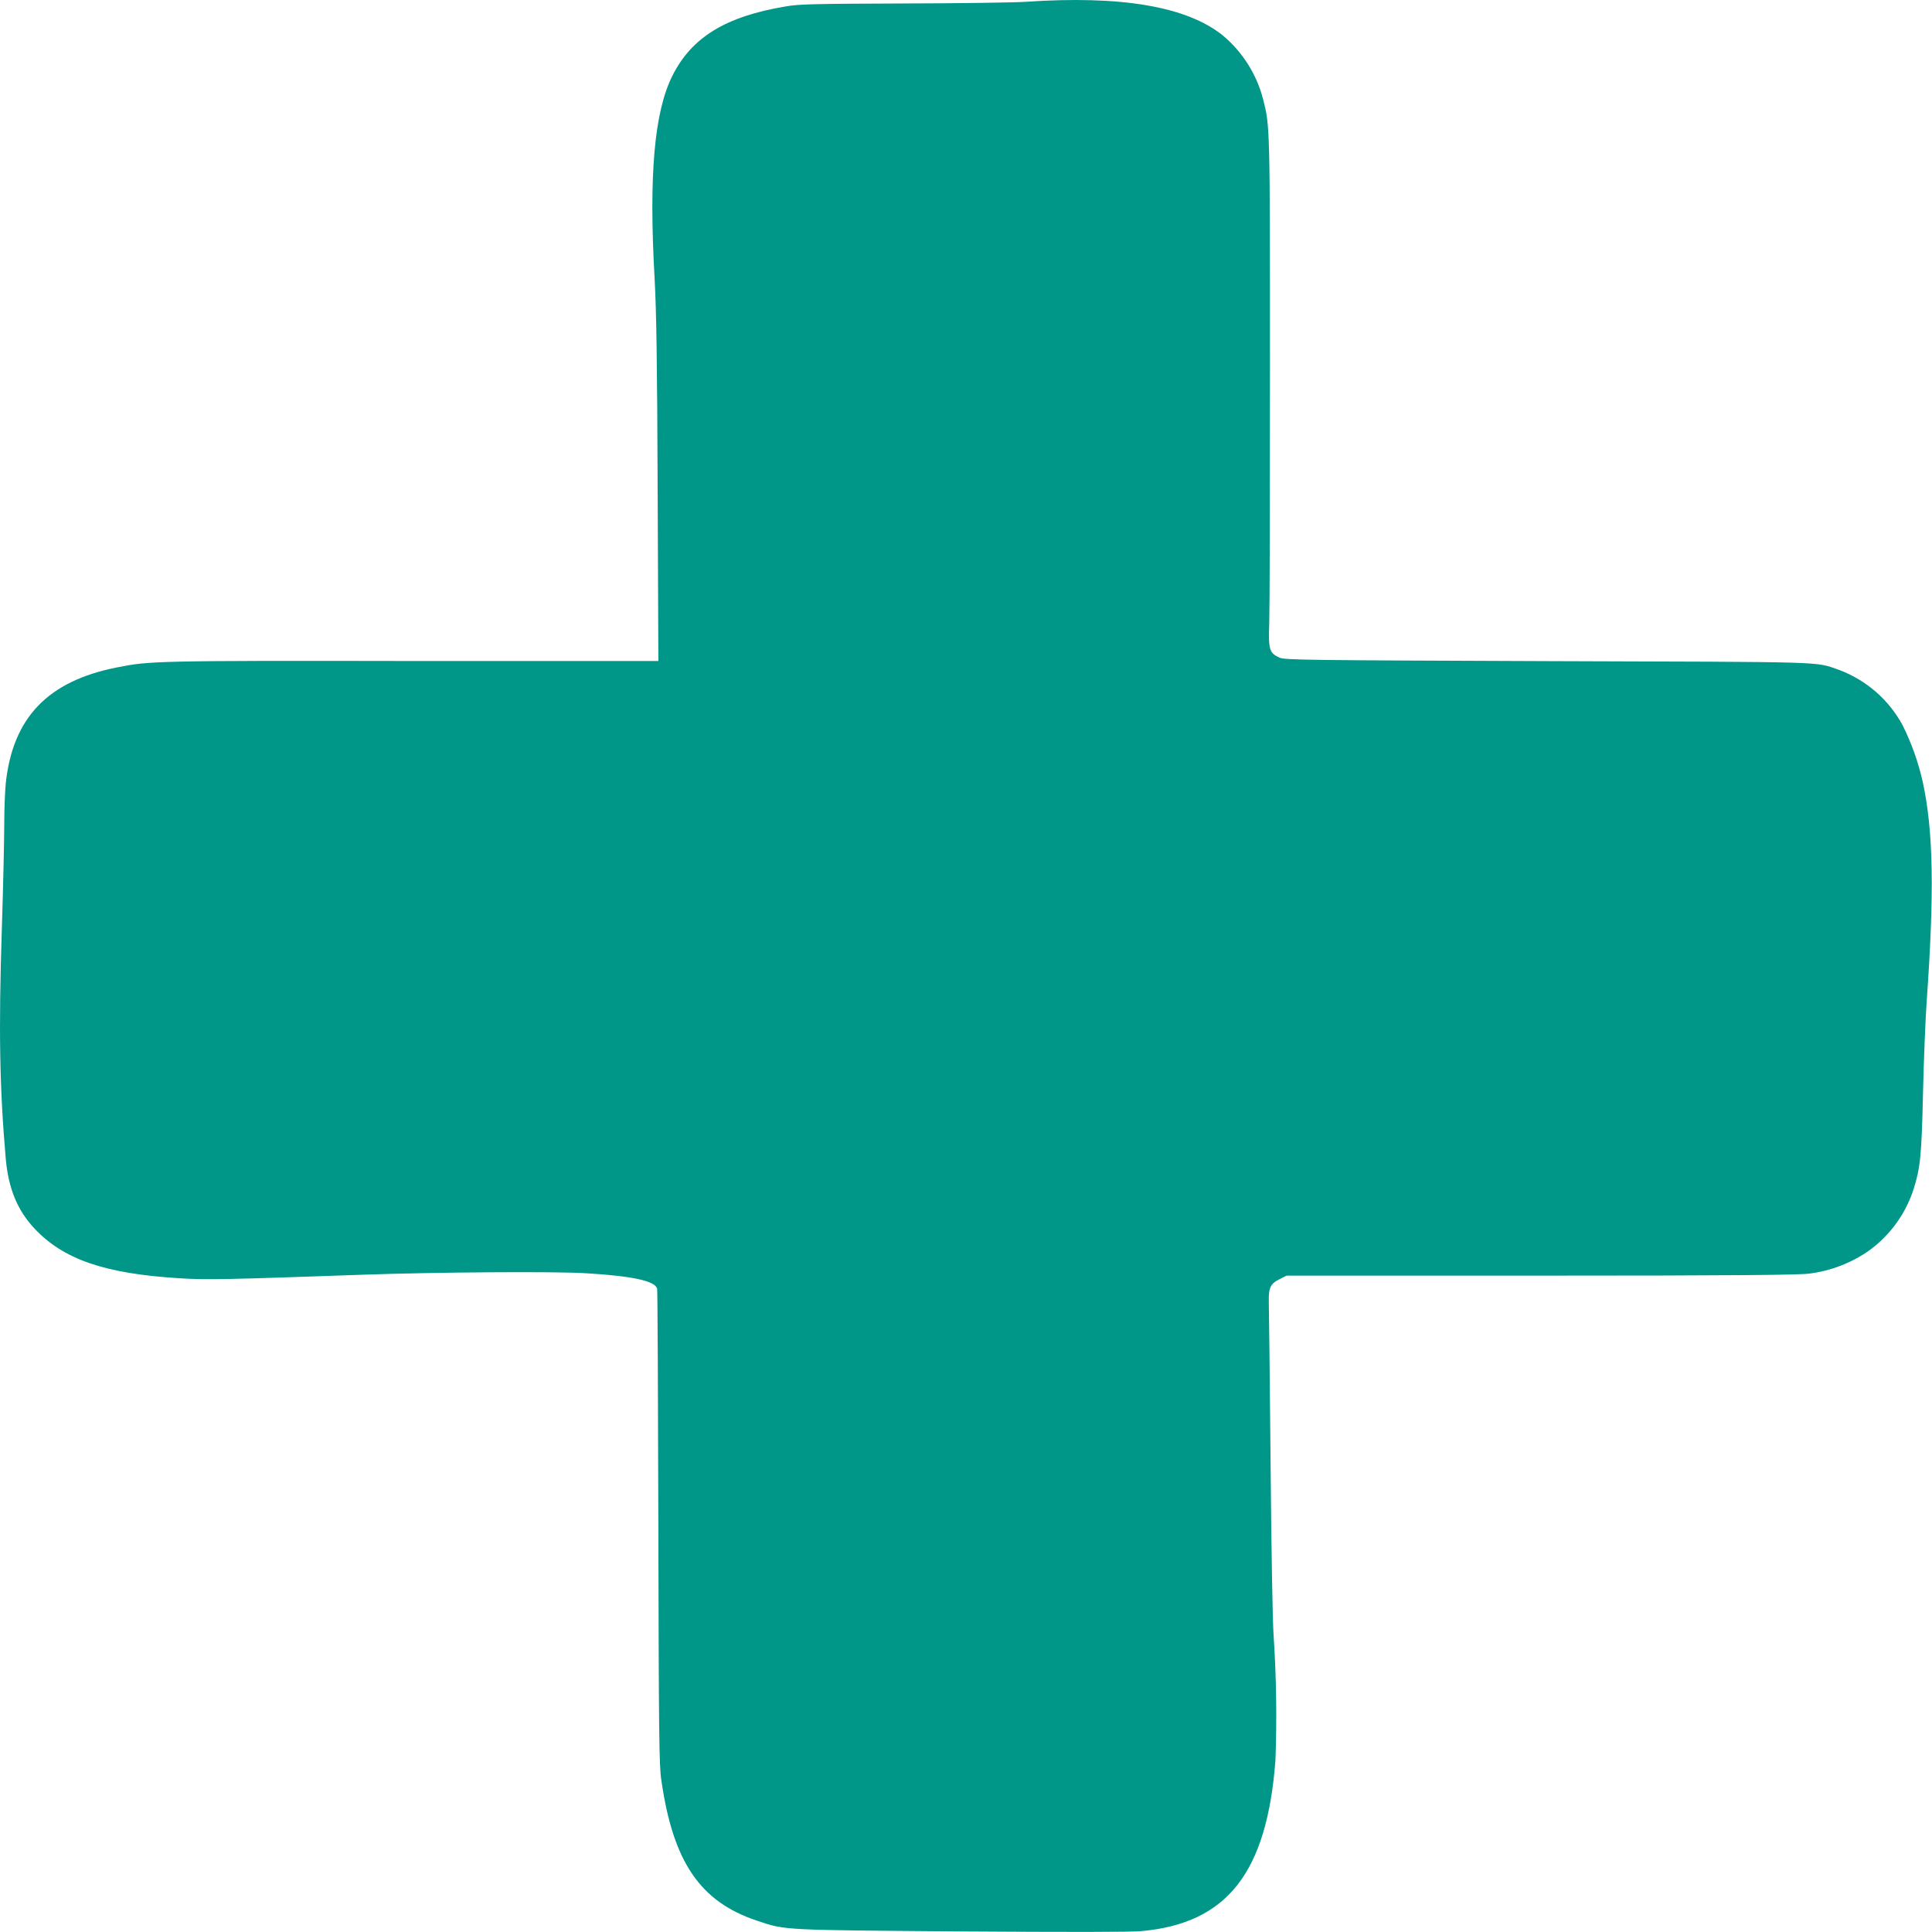
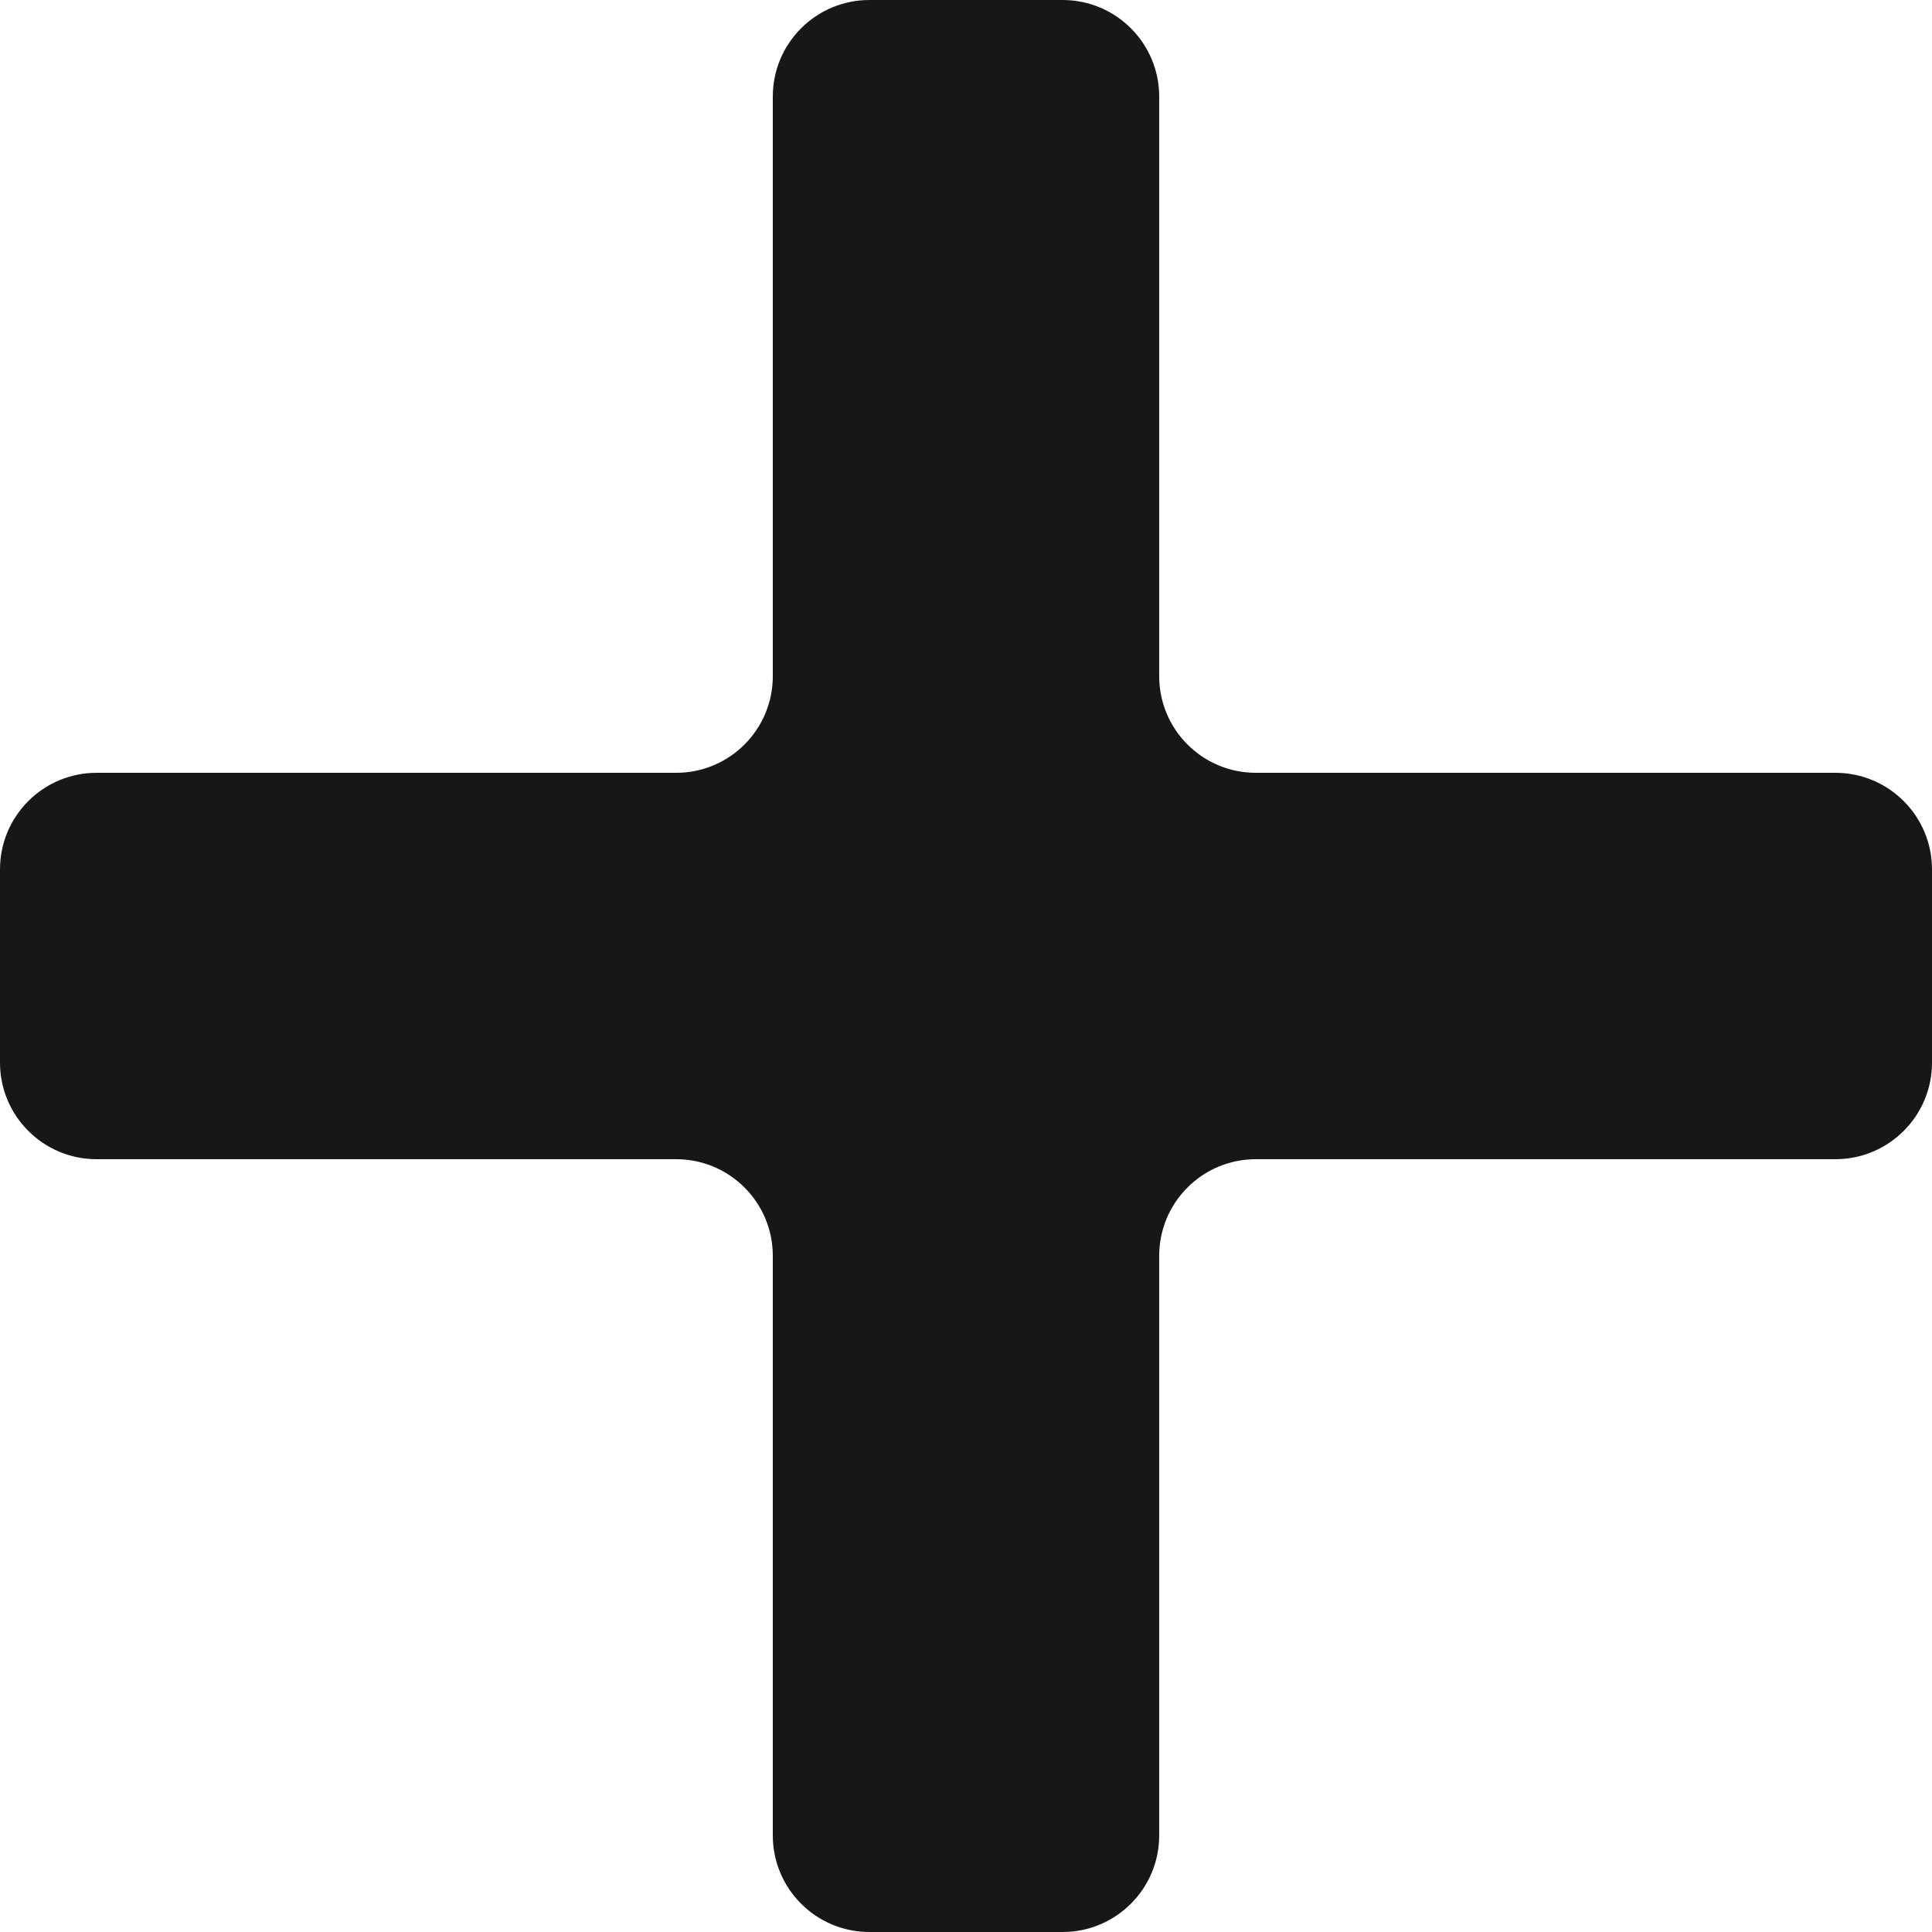
- <svg xmlns="http://www.w3.org/2000/svg" viewBox="0 0 300 300">
+ <svg xmlns="http://www.w3.org/2000/svg" viewBox="0 0 100 100">
  <defs>
-     <style>.cls-1{fill:#009688;}</style>
+     <style>.cls-1{fill:#161717;}</style>
  </defs>
  <g id="Camada_2" data-name="Camada 2">
-     <g id="Camada_1-2" data-name="Camada 1">
-       <path class="cls-1" d="M159.26.28c-1.8.12-10.41.24-19.1.26C126.63.59,124,.63,122,1c-9.31,1.55-14.59,4.78-17.59,10.76-2.81,5.62-3.68,15.37-2.76,31.54.28,5.09.4,13.09.47,33l.11,26.34-38.3,0c-40.07-.07-40.77,0-45.79,1C7.41,105.76,2,111.45.9,121.58c-.12,1.15-.24,4-.24,6.35S.5,137.52.29,144.06C-.23,160-.06,169,.9,180c.42,4.57,1.8,7.93,4.45,10.76,4.48,4.78,10.86,7,22.41,7.72,4.27.28,7.2.21,28.47-.54,11.3-.4,30-.54,34.81-.23,7.24.44,10.74,1.2,11,2.42.07.31.14,17,.19,37.15.07,32.14.11,36.92.47,39.2,1.82,12.64,6,18.81,14.84,21.76,4.43,1.5,3.84,1.45,31.74,1.67,16.74.11,26.33.11,28-.05,13.29-1.22,19.45-9.09,20.77-26.53a190.18,190.18,0,0,0-.28-19.33c-.15-1.49-.36-13.35-.47-26.37s-.26-24.46-.28-25.45c-.05-2.21.25-2.85,1.68-3.56l1.08-.54,39.51,0c29.54,0,40-.1,41.61-.31a20.66,20.66,0,0,0,9.38-3.62,19,19,0,0,0,6.89-9.59c1-3.17,1.22-5.13,1.43-14.71.12-5.06.37-11.42.56-14.13,1.22-17.16,1.06-26.62-.58-34.23a38.8,38.8,0,0,0-3.12-8.83,18.62,18.62,0,0,0-9.9-8.64c-3.82-1.32-.93-1.22-45.22-1.36-37.39-.14-40.86-.17-41.66-.54-1.59-.73-1.74-1.2-1.59-5.49.07-2.07.11-19.87.11-39.55,0-37.72,0-37.51-1.08-41.72a19.13,19.13,0,0,0-6.26-9.87C184.25,1,174.15-.73,159.26.28Z" />
+     <g id="Camada_2-2" data-name="Camada 2">
+       <path id="adicionar_e" class="cls-1" d="M0,45V55a5,5,0,0,0,5,5H35a5,5,0,0,1,5,5V95a5,5,0,0,0,5,5H55a5,5,0,0,0,5-5V65a5,5,0,0,1,5-5H95a5,5,0,0,0,5-5V45a5,5,0,0,0-5-5H65a5,5,0,0,1-5-5V5a5,5,0,0,0-5-5H45a5,5,0,0,0-5,5V35a5,5,0,0,1-5,5H5A5,5,0,0,0,0,45Z" />
    </g>
  </g>
</svg>
